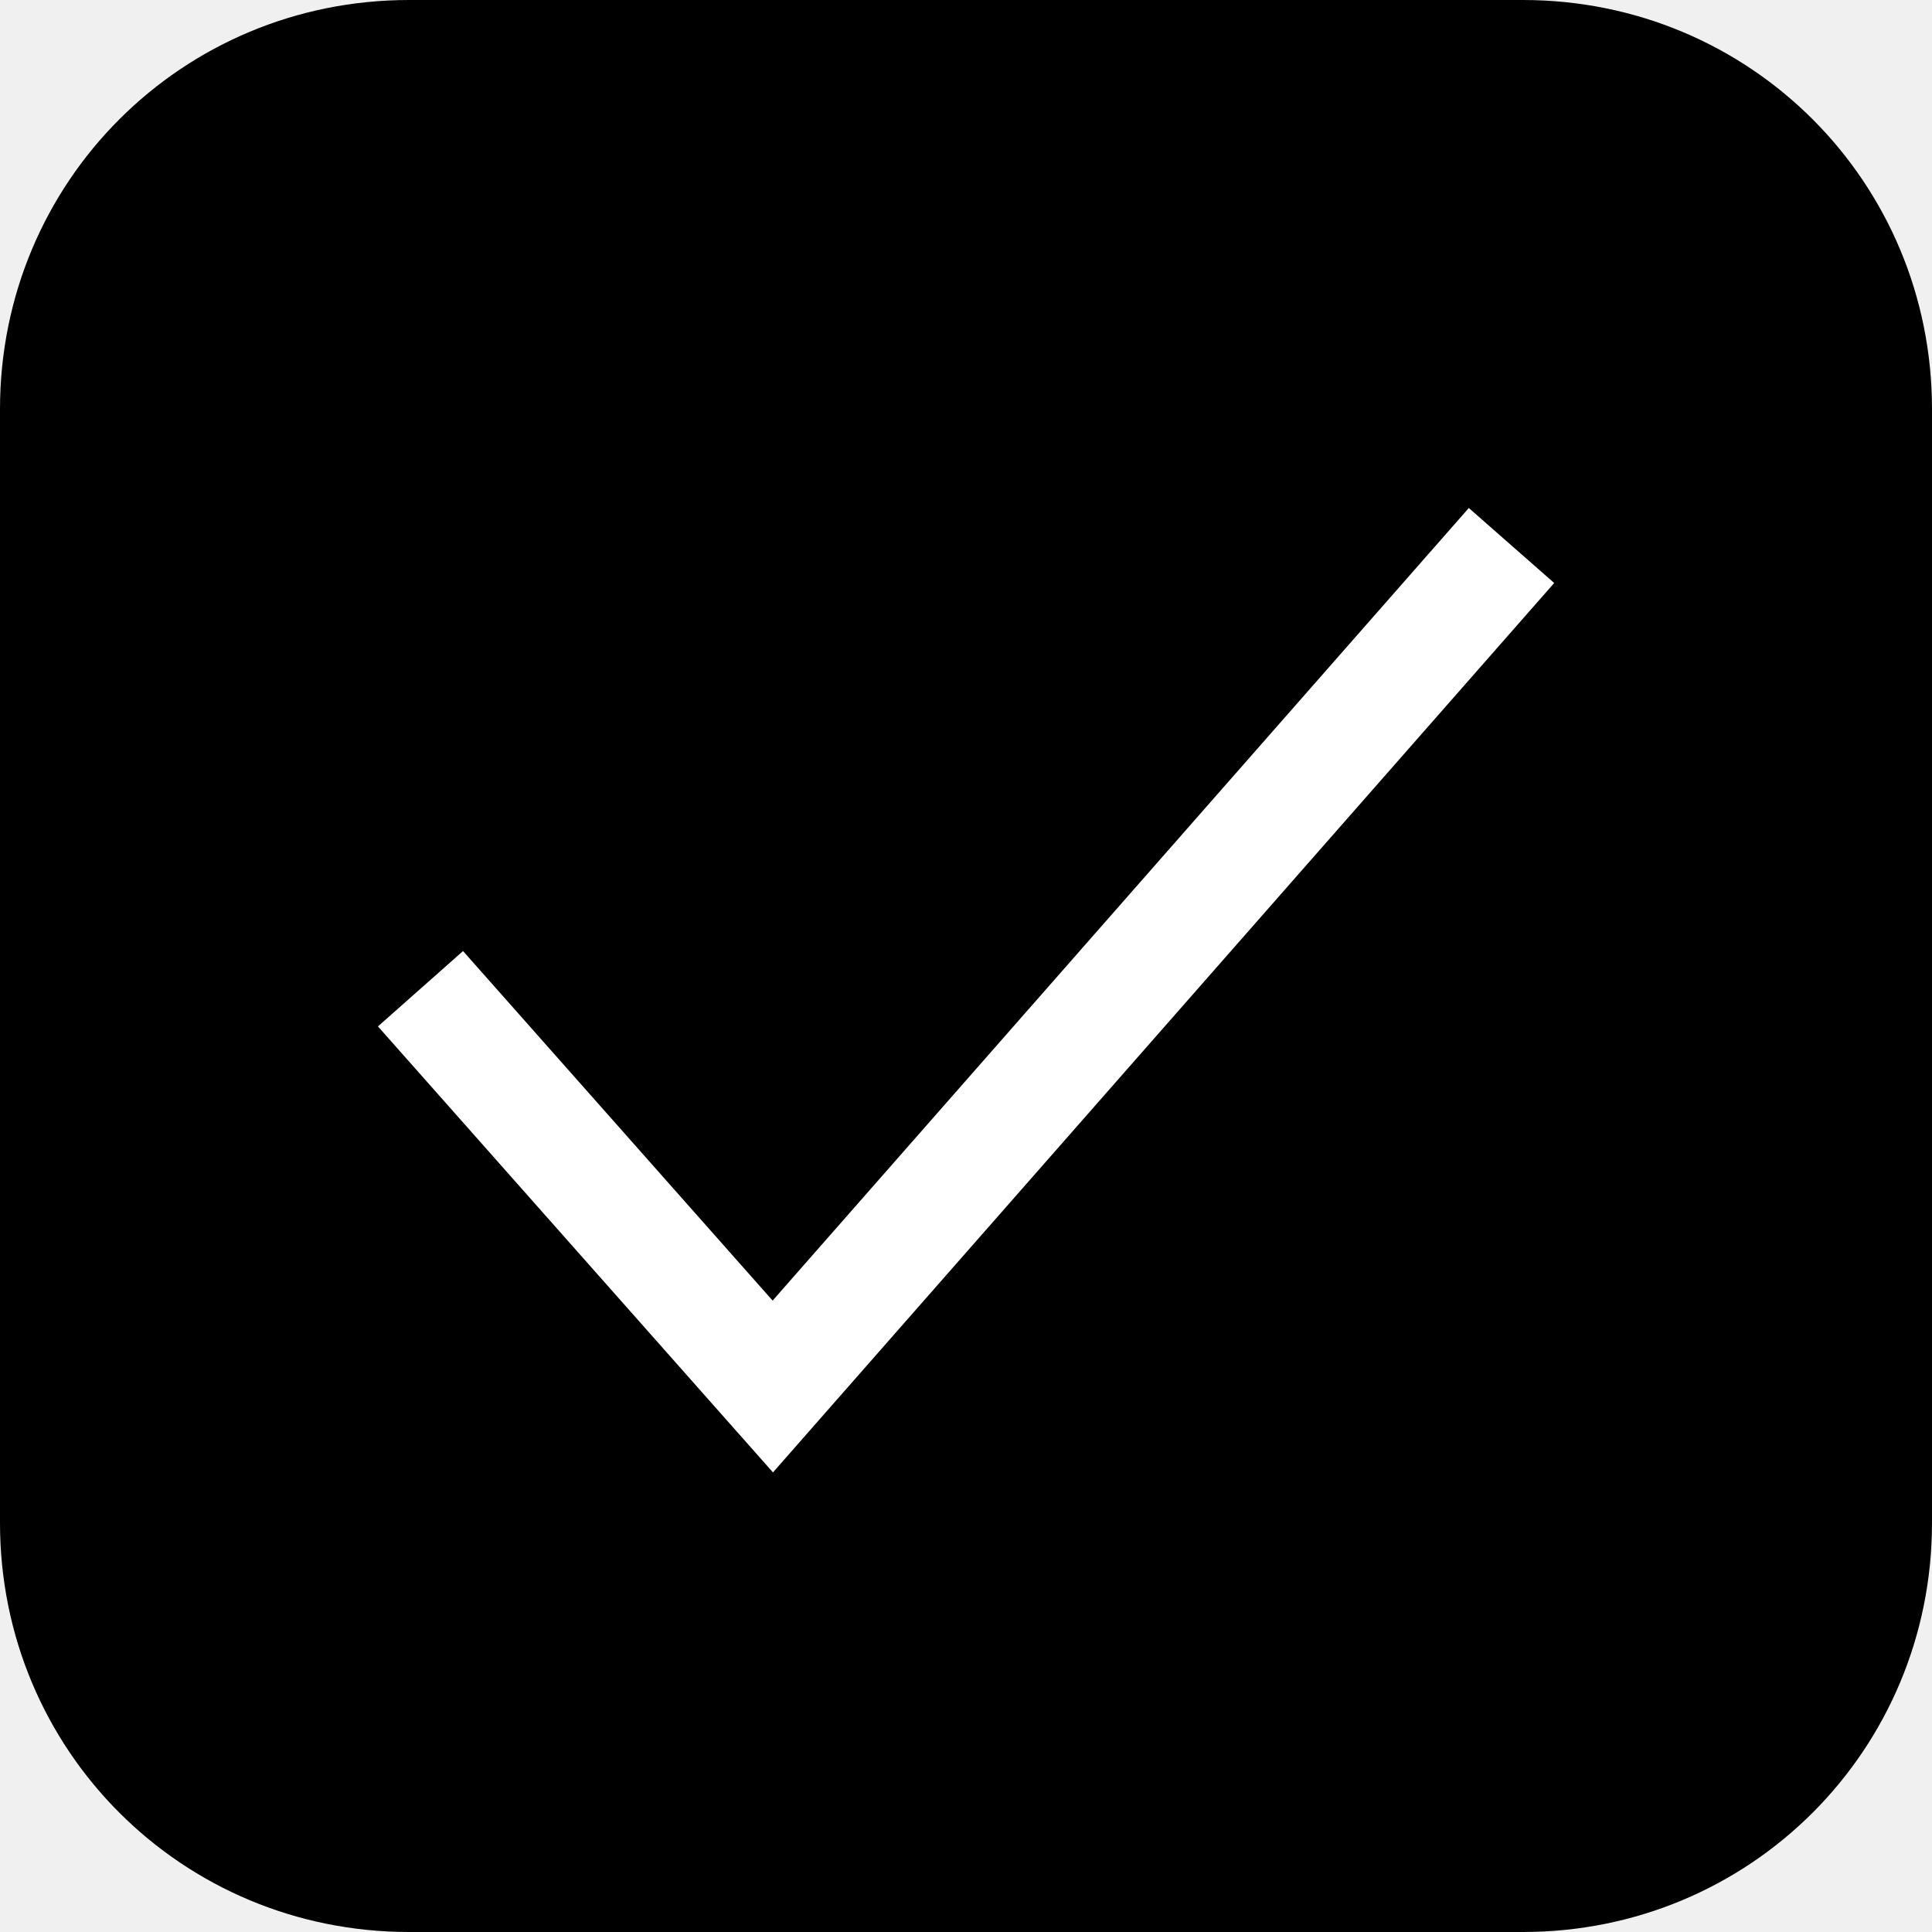
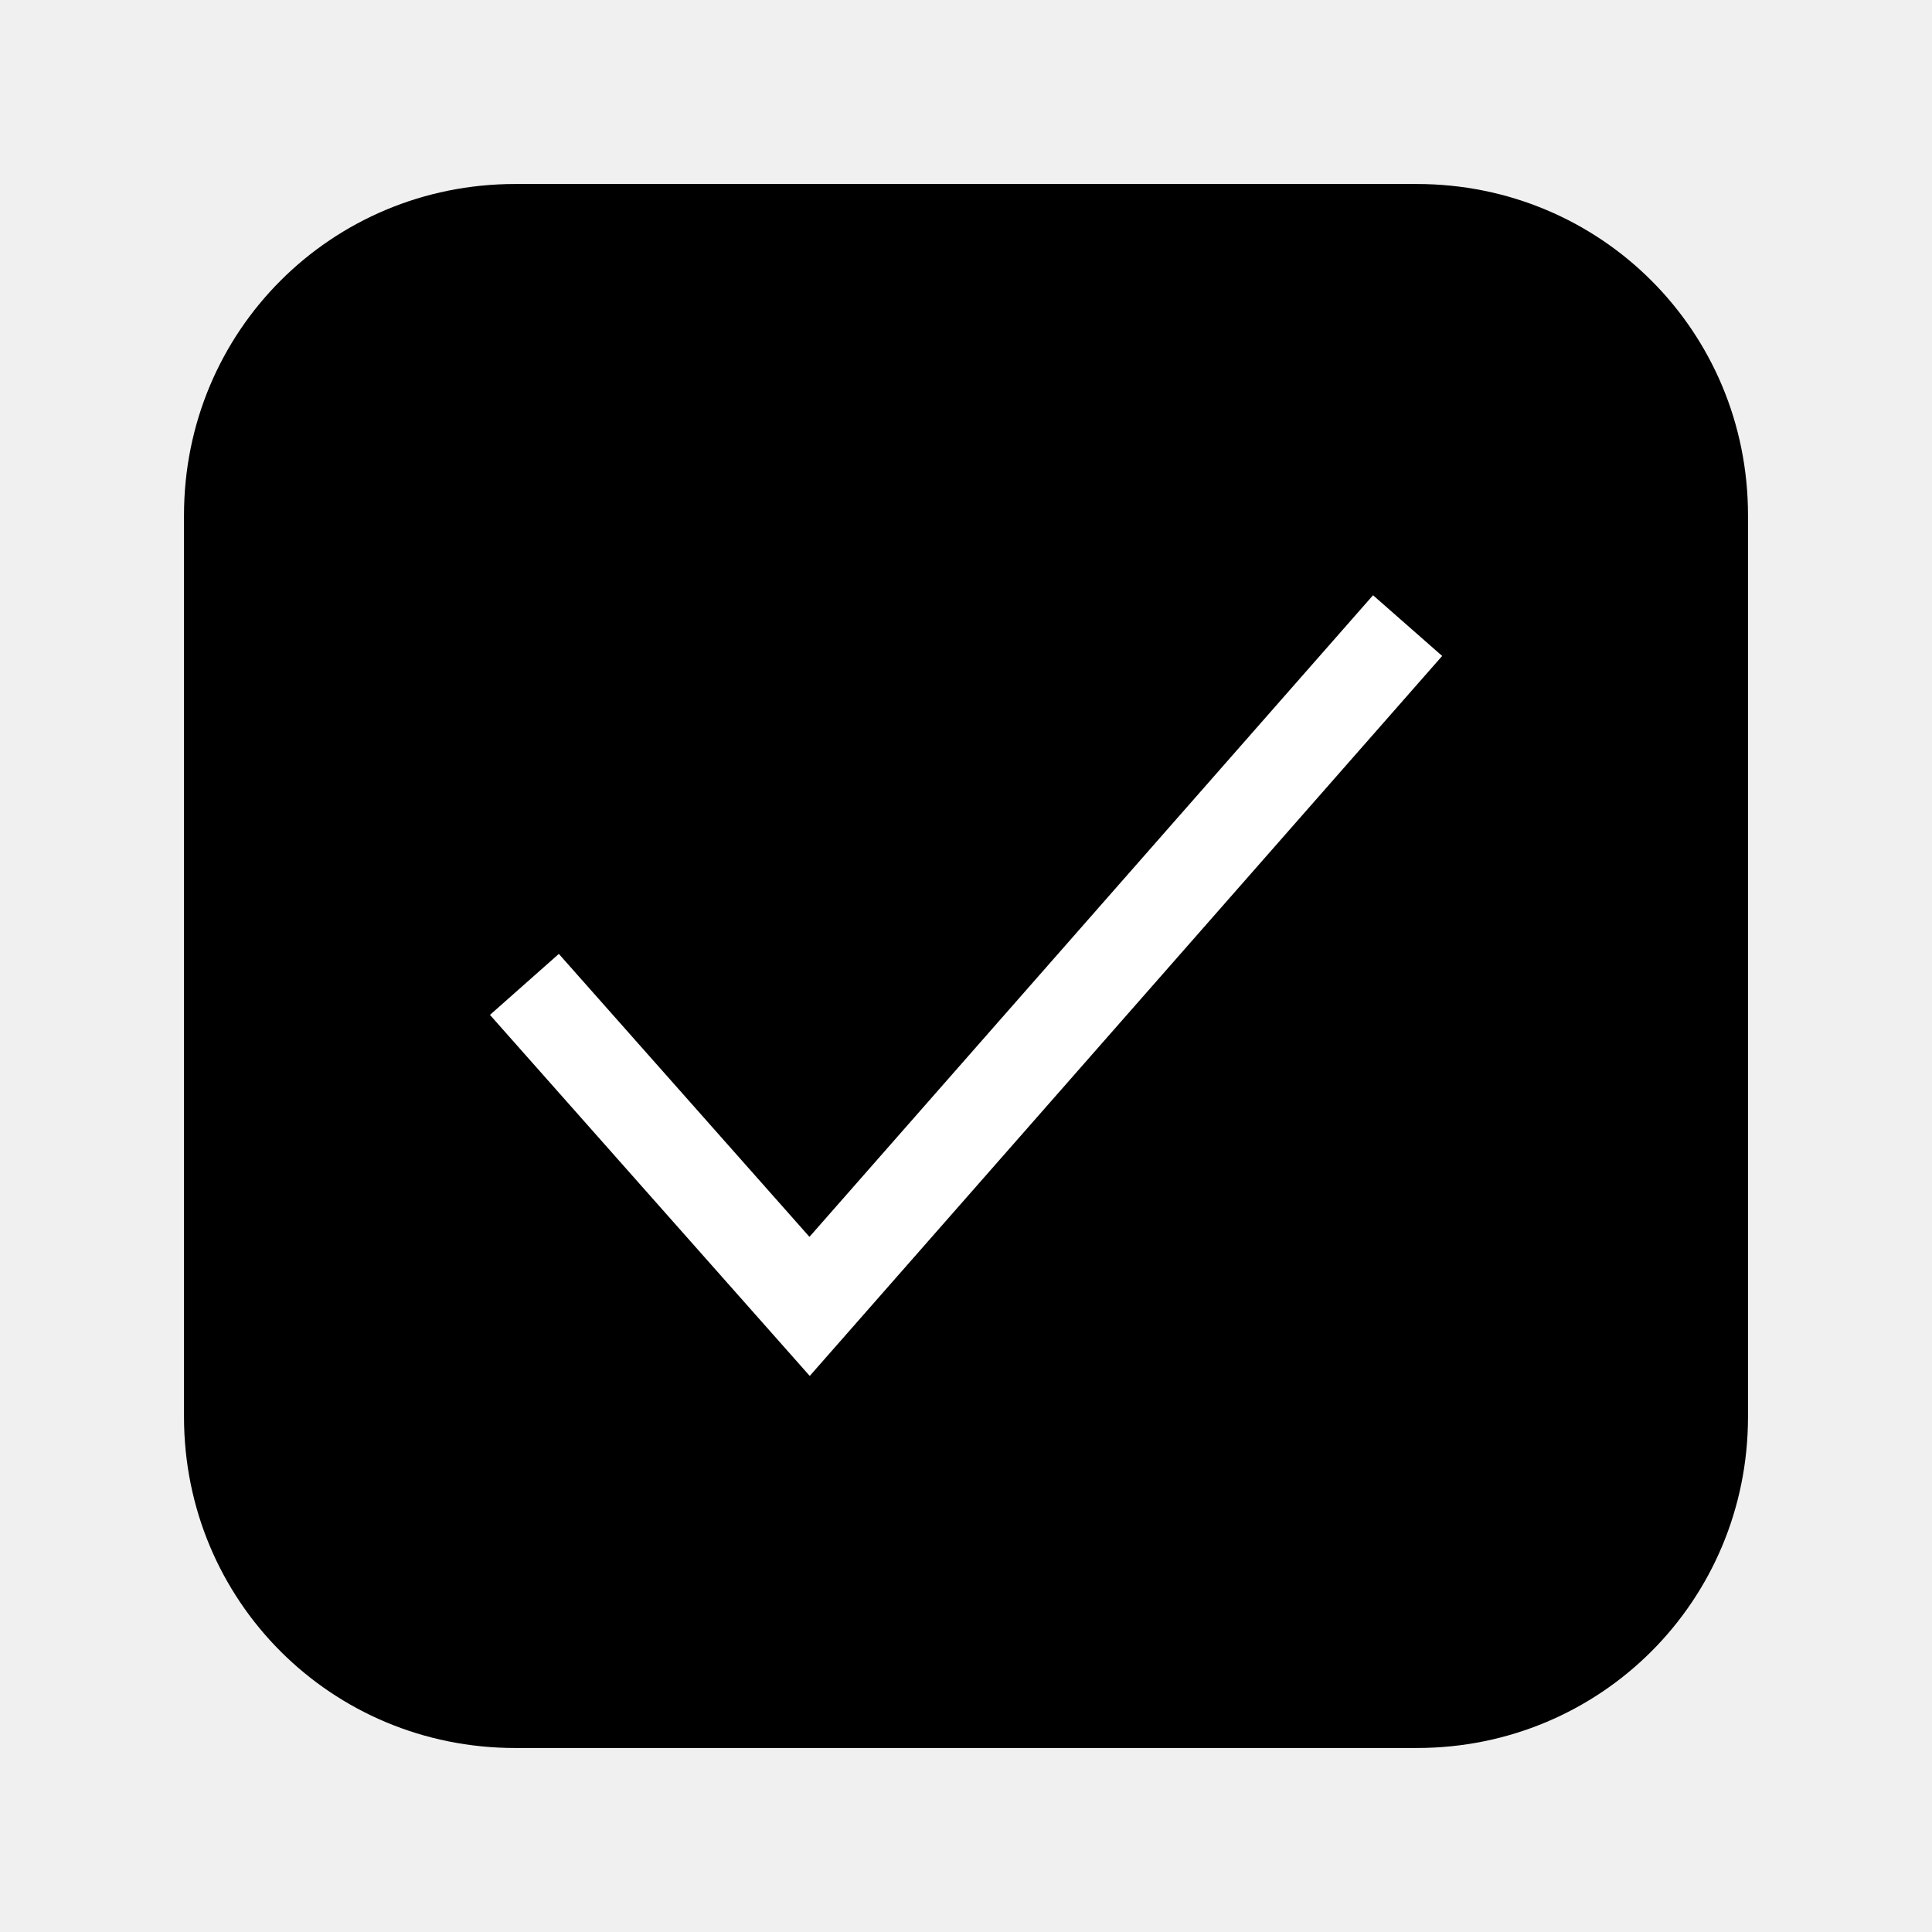
- <svg xmlns="http://www.w3.org/2000/svg" version="1.1" id="图层_1" x="0px" y="0px" viewBox="0 0 17 17" style="enable-background:new 0 0 17 17;" xml:space="preserve">
+ <svg xmlns="http://www.w3.org/2000/svg" version="1.1" id="图层_1" x="0px" y="0px" viewBox="-2 -2 21 21" xml:space="preserve">
  <style type="text/css">
	.st0{fill:none;stroke:#FFFFFF;stroke-miterlimit:10;}
</style>
  <g id="Welcome">
    <path id="Rectangle-Copy-12" d="M3.6,0h9.8c2,0,3.6,1.6,3.6,3.6v9.8c0,2-1.6,3.6-3.6,3.6H3.6c-2,0-3.6-1.6-3.6-3.6V3.6   C0,1.6,1.6,0,3.6,0z" />
    <polyline class="st0" points="13.3,4.8 6.8,12.2 3.7,8.7  " />
  </g>
</svg>
